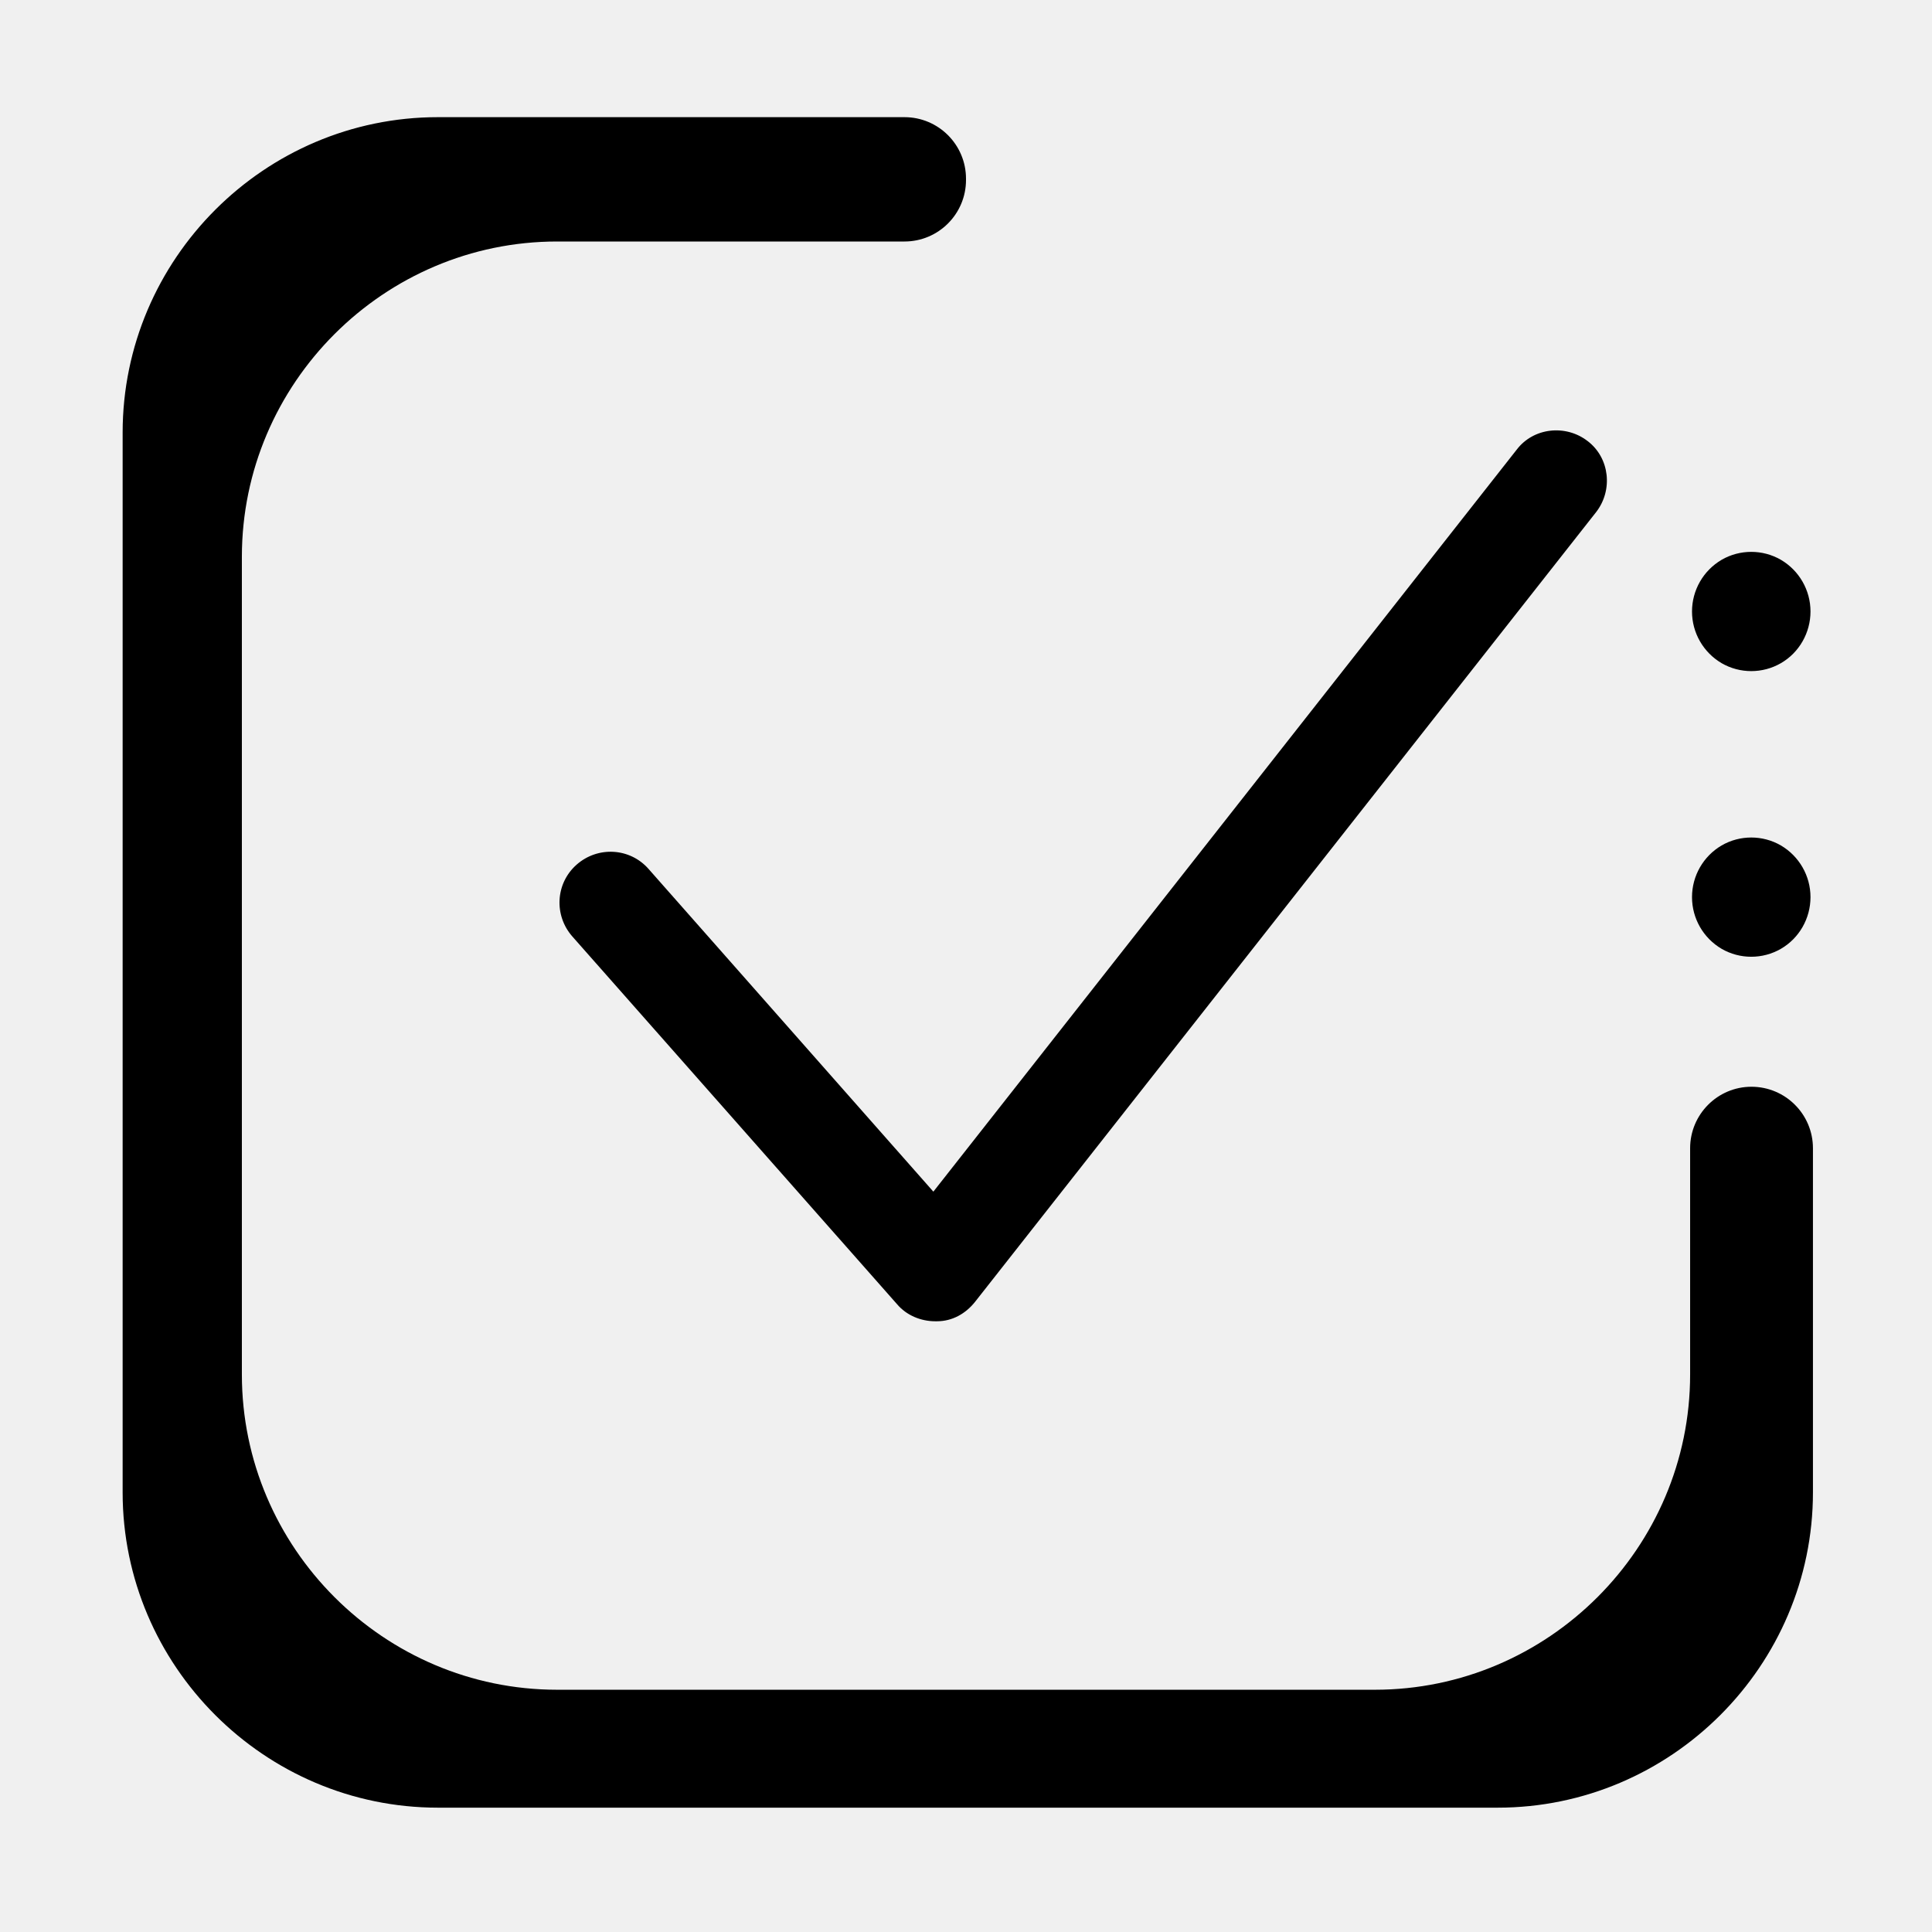
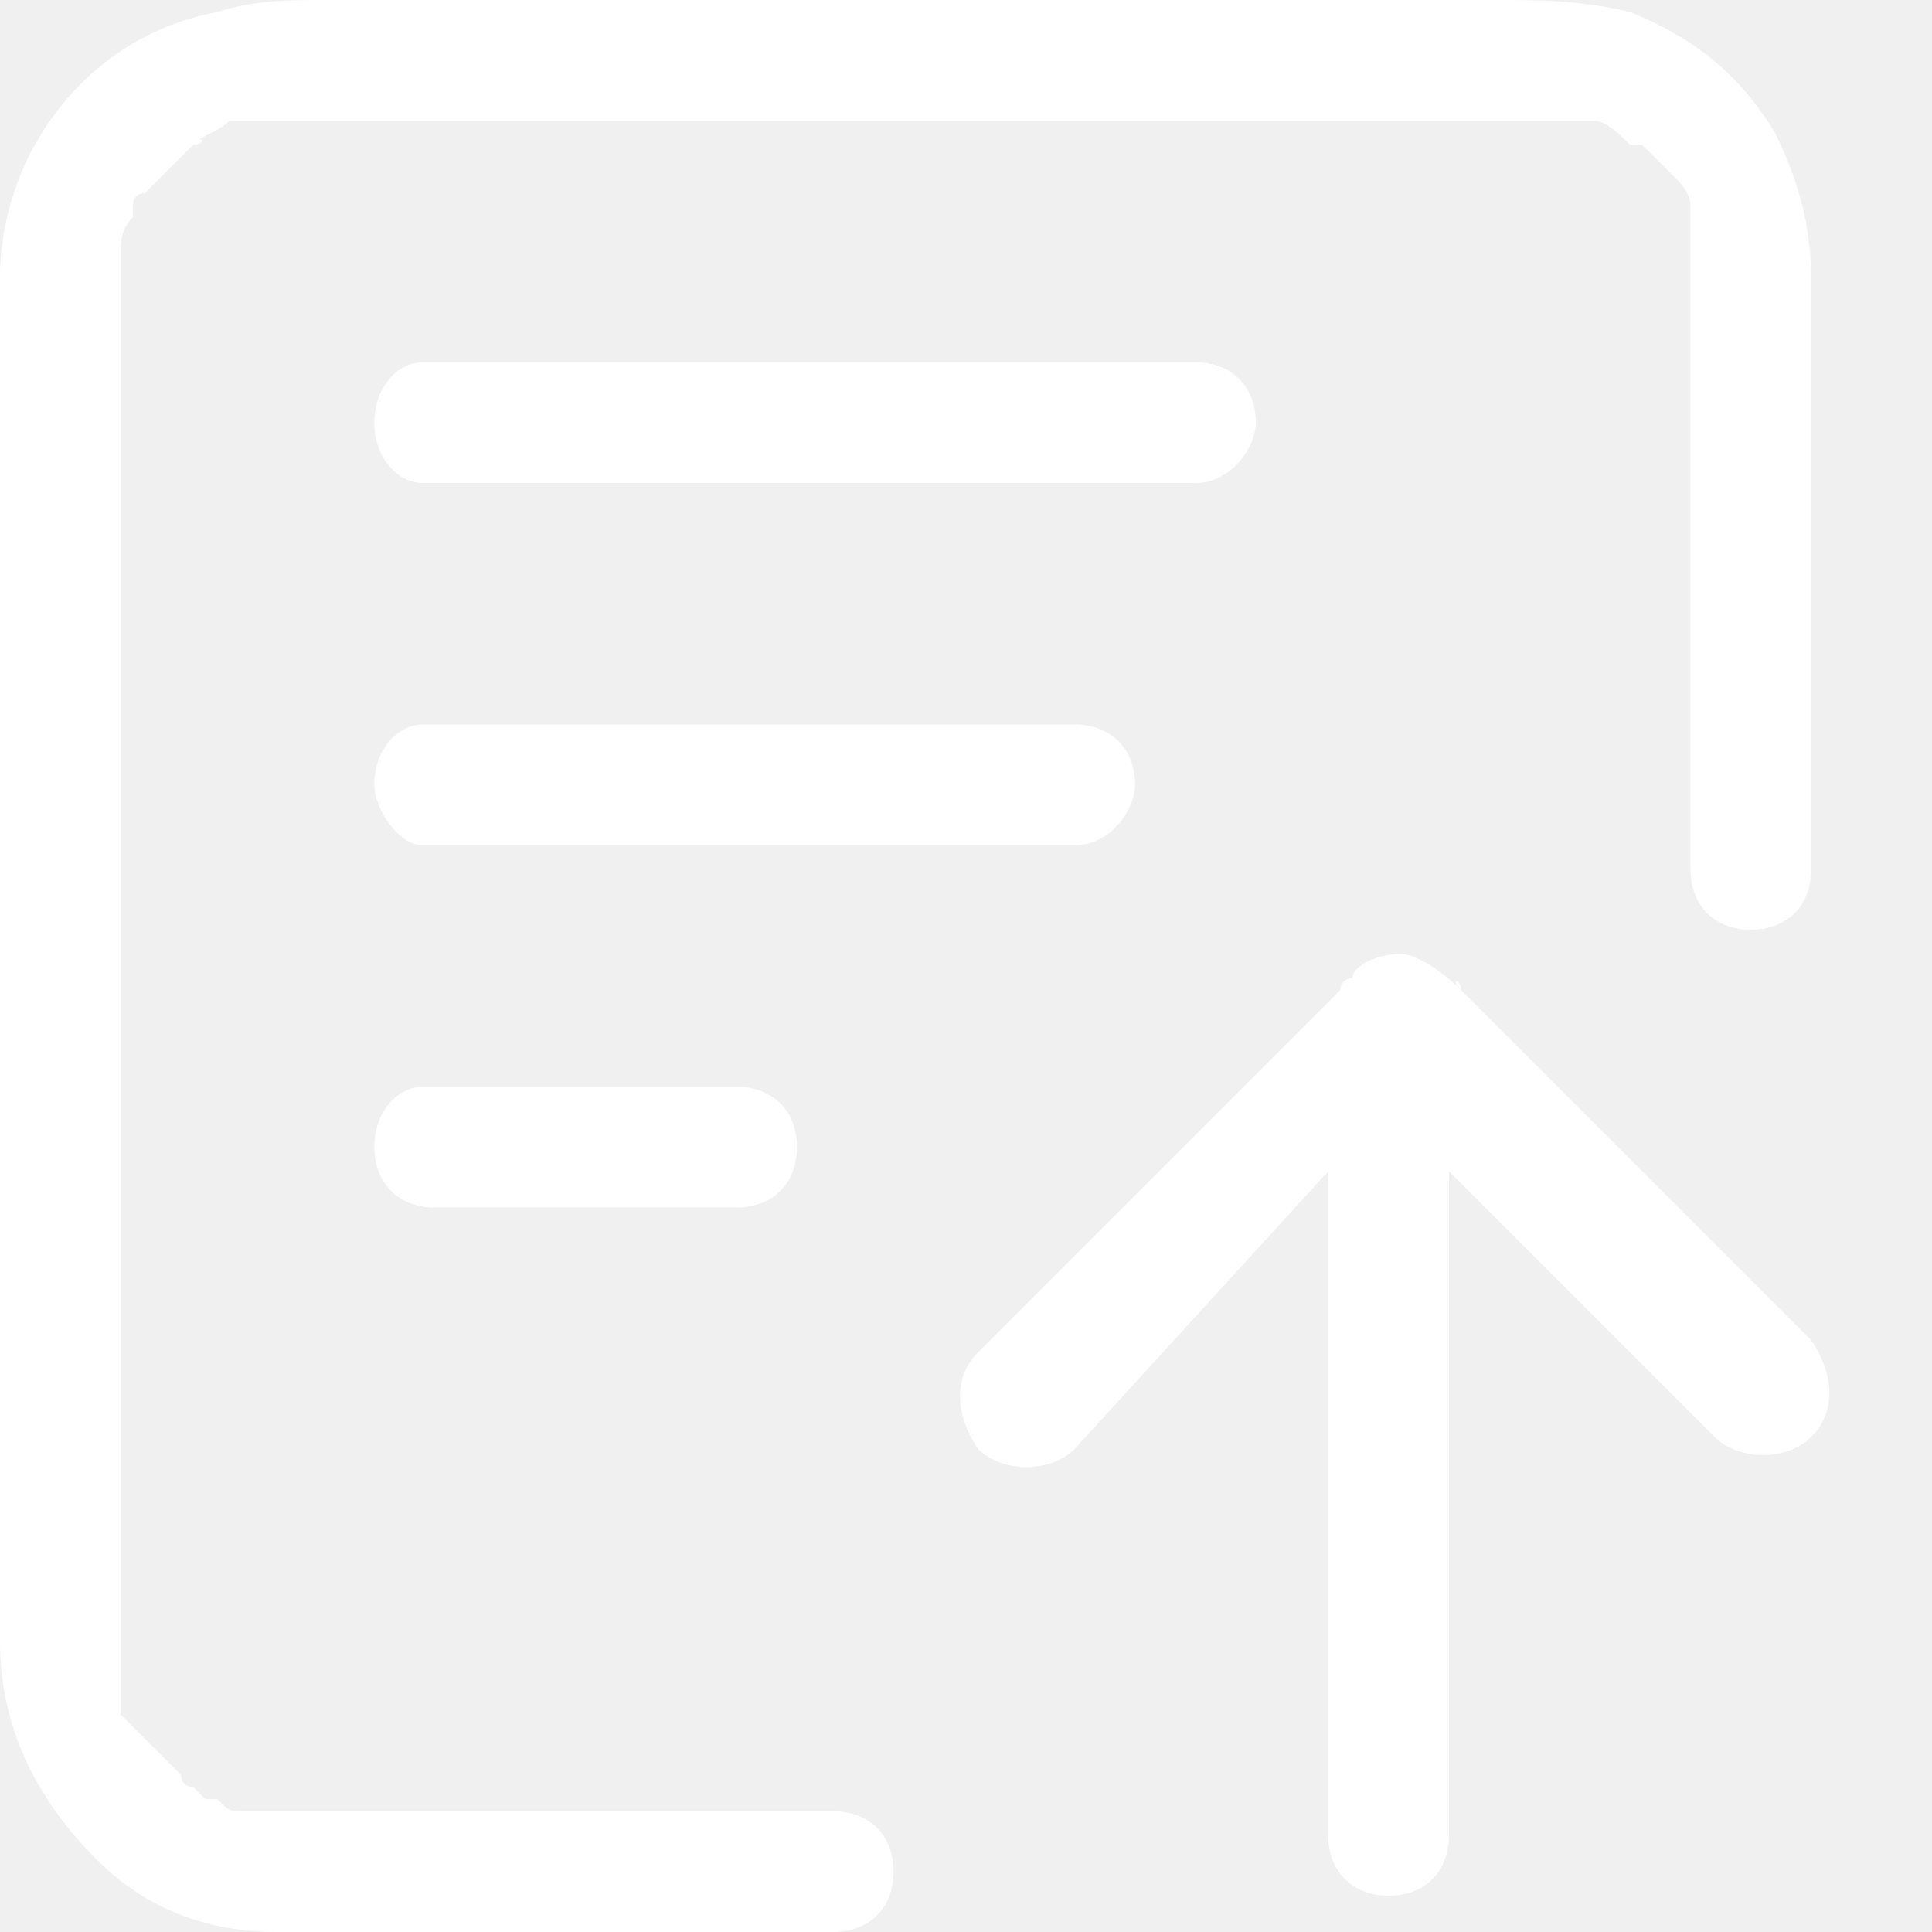
- <svg xmlns="http://www.w3.org/2000/svg" t="1578218642523" class="icon" viewBox="0 0 1024 1024" version="1.1" p-id="8946" width="200" height="200">
+ <svg xmlns="http://www.w3.org/2000/svg" t="1581944040767" class="icon" viewBox="0 0 1024 1024" version="1.1" p-id="1712" width="200" height="200">
  <defs>
    <style type="text/css" />
  </defs>
-   <path d="M896.8 324.1c0 11.3 6 21.7 15.7 27.4 9.7 5.6 21.7 5.6 31.4 0s15.7-16.1 15.7-27.4c0-11.3-6-21.7-15.7-27.4-9.7-5.6-21.7-5.6-31.4 0-9.7 5.7-15.7 16.1-15.7 27.4z m0 0M896.8 475.5c0 11.3 6 21.7 15.7 27.4 9.7 5.6 21.7 5.6 31.4 0s15.7-16.1 15.7-27.4c0-11.3-6-21.7-15.7-27.4-9.7-5.6-21.7-5.6-31.4 0-9.7 5.7-15.7 16.1-15.7 27.4z m0 0M343.7 460.5c-9.9-11.2-26.9-12.1-38.1-2.2-11.2 9.9-12.1 26.9-2.2 38.1l172.1 194.9c4.9 5.8 12.5 9 20.2 9h0.9c8.1 0 15.2-4 20.2-10.3L846 271.4c9-11.6 7.2-28.7-4.5-37.6-11.6-9-28.7-7.2-37.6 4.5L494.7 631.6l-151-171.1z" p-id="8947" />
-   <path d="M895.8 608.6v119.9c0 91.9-75.2 167.1-167.1 167.1H295.3c-91.9 0-167.1-75.2-167.1-167.1V295.1c0-91.9 75.2-167.1 167.1-167.1h184.1c18 0 32.6-14.6 32.6-32.6v-0.7c0-18-14.6-32.6-32.6-32.6H232.1C140.2 62.1 65 137.3 65 229.3V791c0 91.9 75.2 167.1 167.1 167.1h561.7c91.9 0 167.1-75.2 167.1-167.1V608.6c0-18-14.6-32.6-32.6-32.6-17.9 0-32.5 14.6-32.5 32.6z" p-id="8948" />
+   <path d="M774.4 524.8c0-6.4-6.4-6.4 0 0-12.8-12.8-25.6-19.2-32-19.2-12.8 0-25.6 6.4-25.6 12.8 0 0-6.4 0-6.4 6.4l-192 192c-12.8 12.8-12.8 32 0 51.2 12.8 12.8 38.4 12.8 51.2 0L704 620.8v352c0 19.2 12.8 32 32 32s32-12.8 32-32V620.8l140.8 140.8c12.8 12.8 38.4 12.8 51.2 0 12.8-12.8 12.8-32 0-51.2l-185.6-185.6z" fill="#ffffff" p-id="1713" />
+   <path d="M928 492.8c19.2 0 32-12.8 32-32V147.2c0-25.6-6.4-51.2-19.2-76.8-19.2-32-44.8-51.2-76.8-64-25.6-6.4-51.2-6.4-70.4-6.4H172.8c-19.2 0-38.4 0-57.6 6.4C44.8 19.2 0 83.2 0 147.2v723.2c0 44.8 19.2 83.2 51.2 115.2 25.6 25.6 57.6 38.4 96 38.4h294.4c19.2 0 32-12.8 32-32s-12.8-32-32-32H153.6h-6.4-6.4H128c-6.4 0-6.4 0-12.8-6.4h-6.4l-6.4-6.4s-6.4 0-6.4-6.4c-6.4-6.4-6.4 0 0 0l-12.8-12.8-6.4-6.4-6.4-6.4-6.4-6.4v-6.4-19.2s0 6.4 0 0v-6.4V147.2v-6.4-6.4c0-6.4 0-12.8 6.4-19.2v-6.4s0-6.4 6.4-6.4l6.4-6.4 6.4-6.4 6.4-6.4 6.4-6.4c6.4-6.4 6.4 0 0 0 6.4-6.4 12.8-6.4 19.2-12.8h12.8 710.4c6.4 0 6.4 0 0 0 6.4 0 12.8 6.4 19.2 12.8h6.4l6.4 6.4 6.4 6.4 6.4 6.4c6.4 6.4 6.4 12.8 6.4 12.8v352c0 19.2 12.8 32 32 32z" fill="#ffffff" p-id="1714" />
+   <path d="M665.6 224c0-19.2-12.8-32-32-32H224c-12.8 0-25.6 12.8-25.6 32s12.8 32 25.6 32h409.6c19.2 0 32-19.2 32-32zM224 576c-12.8 0-25.6 12.8-25.6 32s12.8 32 32 32h160c19.2 0 32-12.8 32-32S409.6 576 390.4 576H224zM601.6 416c0-19.2-12.8-32-32-32H224c-12.8 0-25.6 12.8-25.6 32 0 12.8 12.8 32 25.6 32h345.6c19.2 0 32-19.2 32-32z" fill="#ffffff" p-id="1715" />
</svg>
